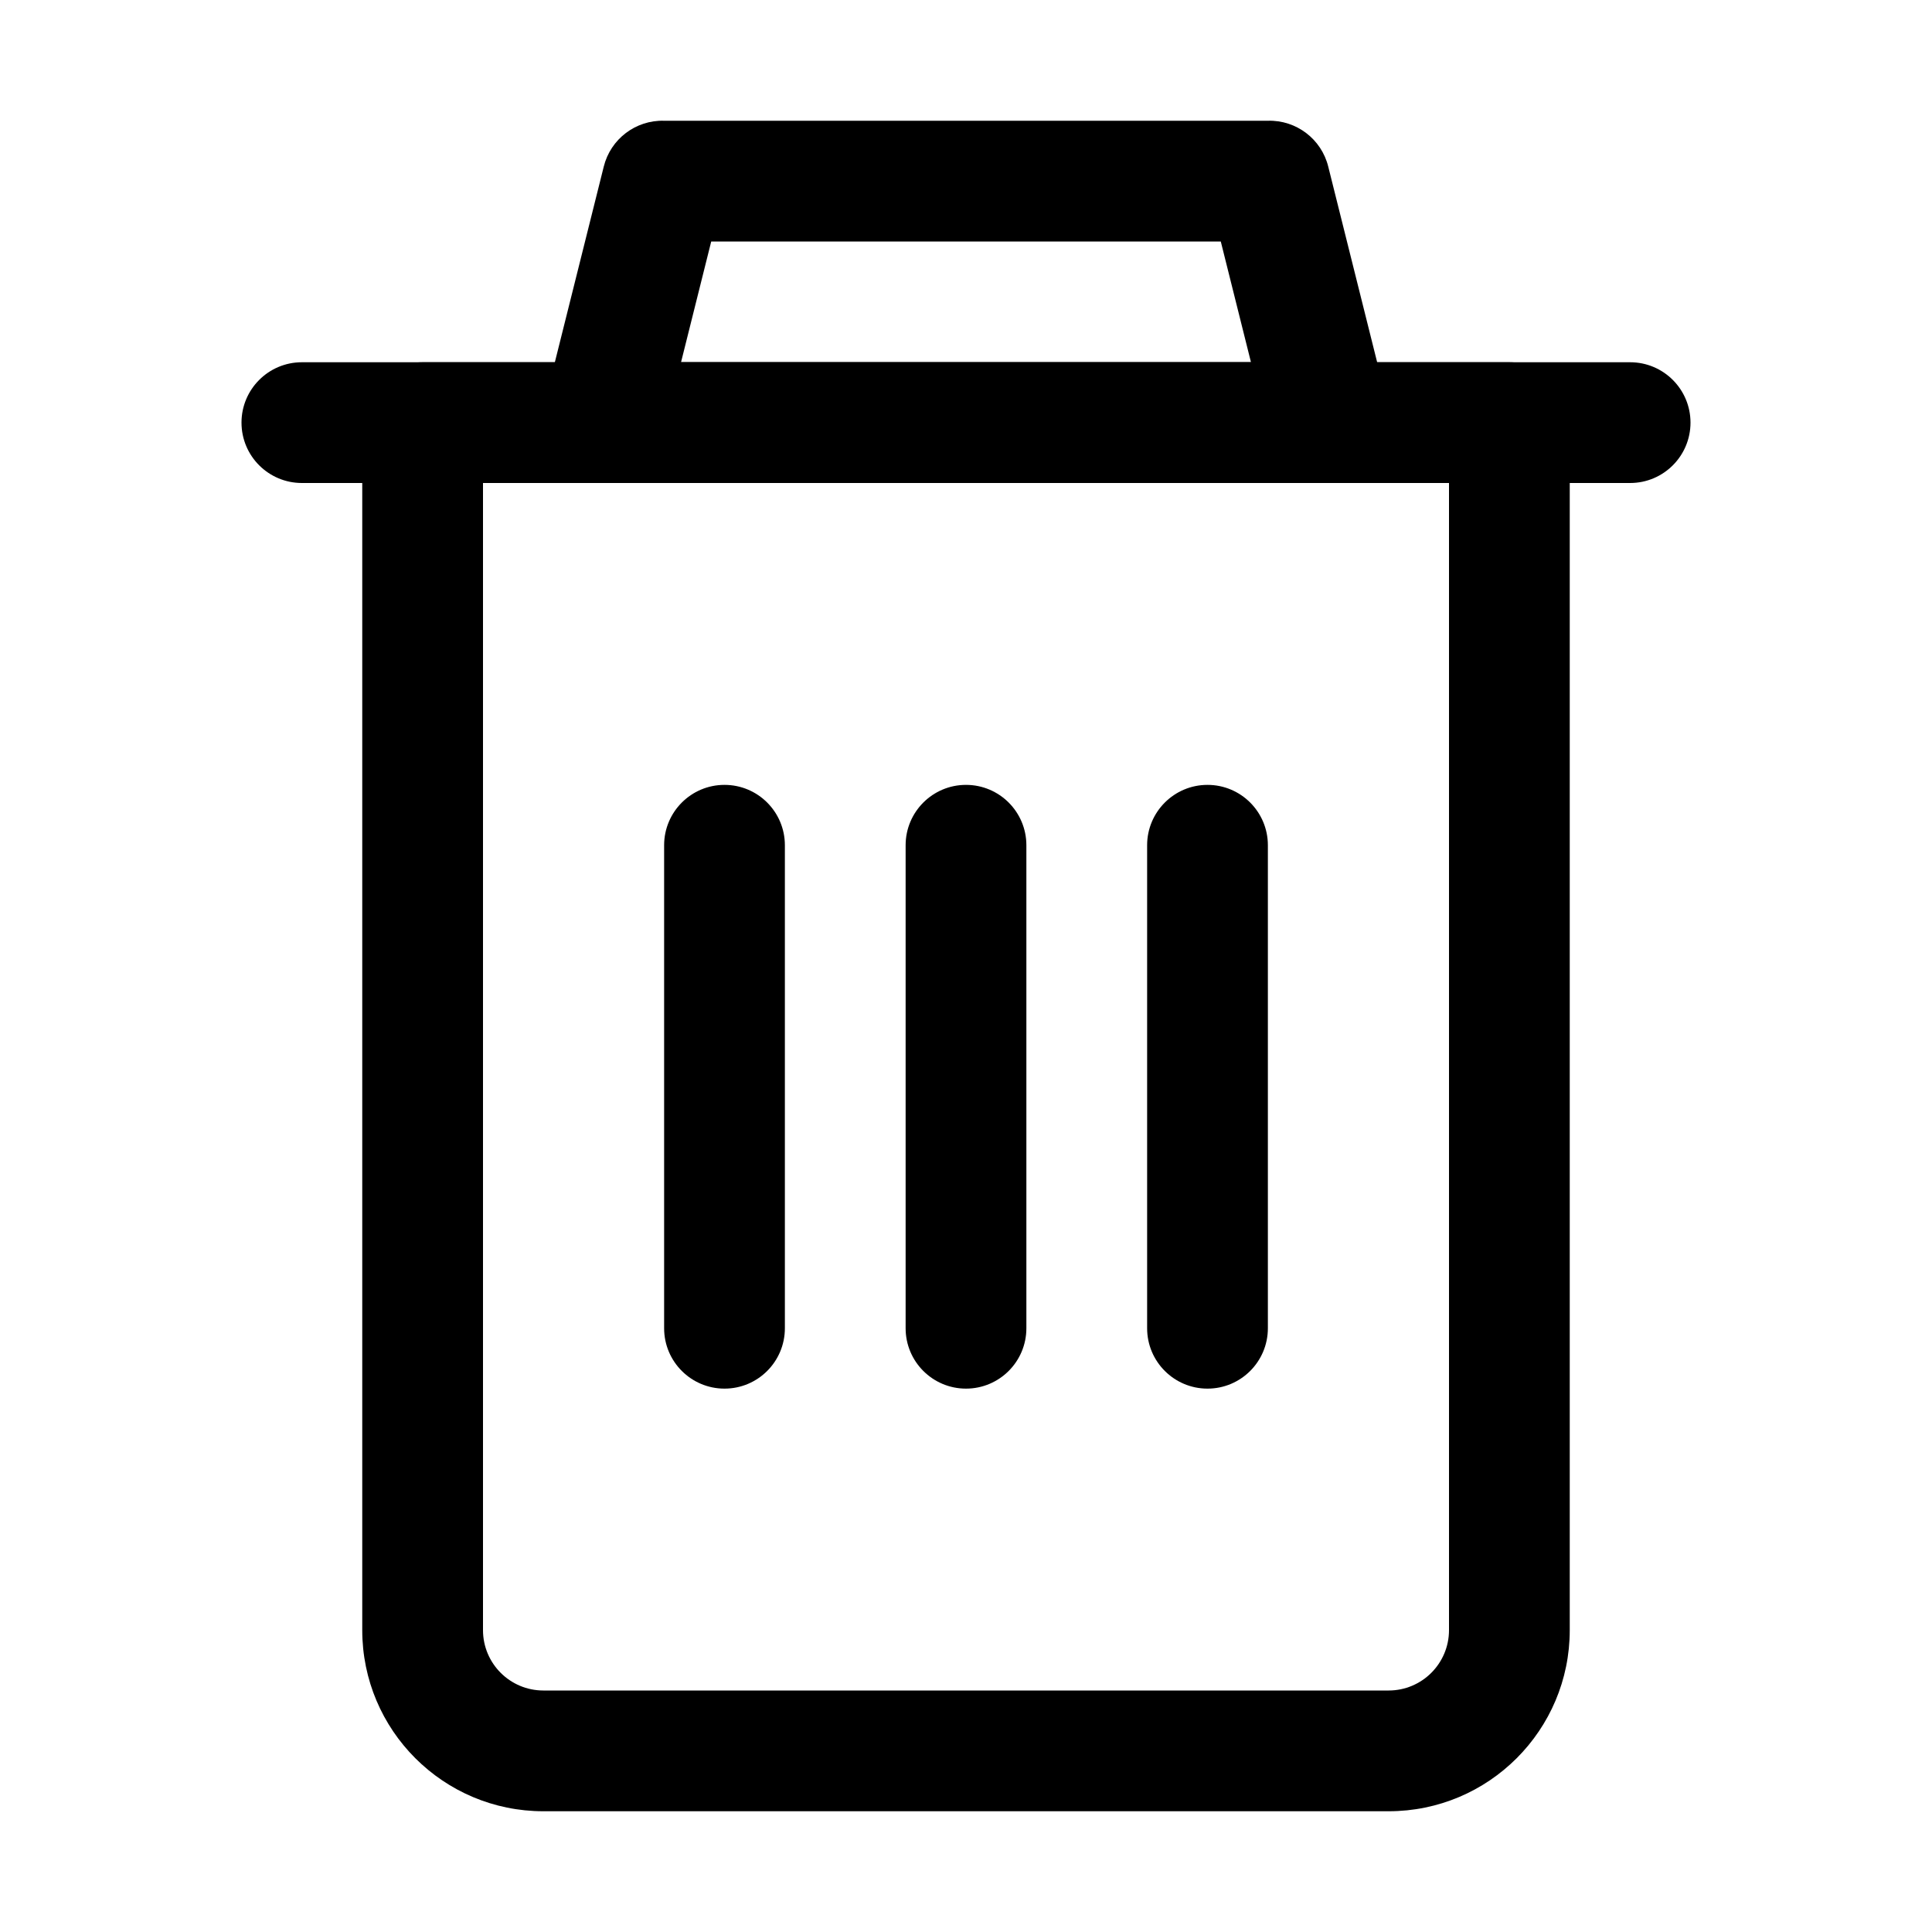
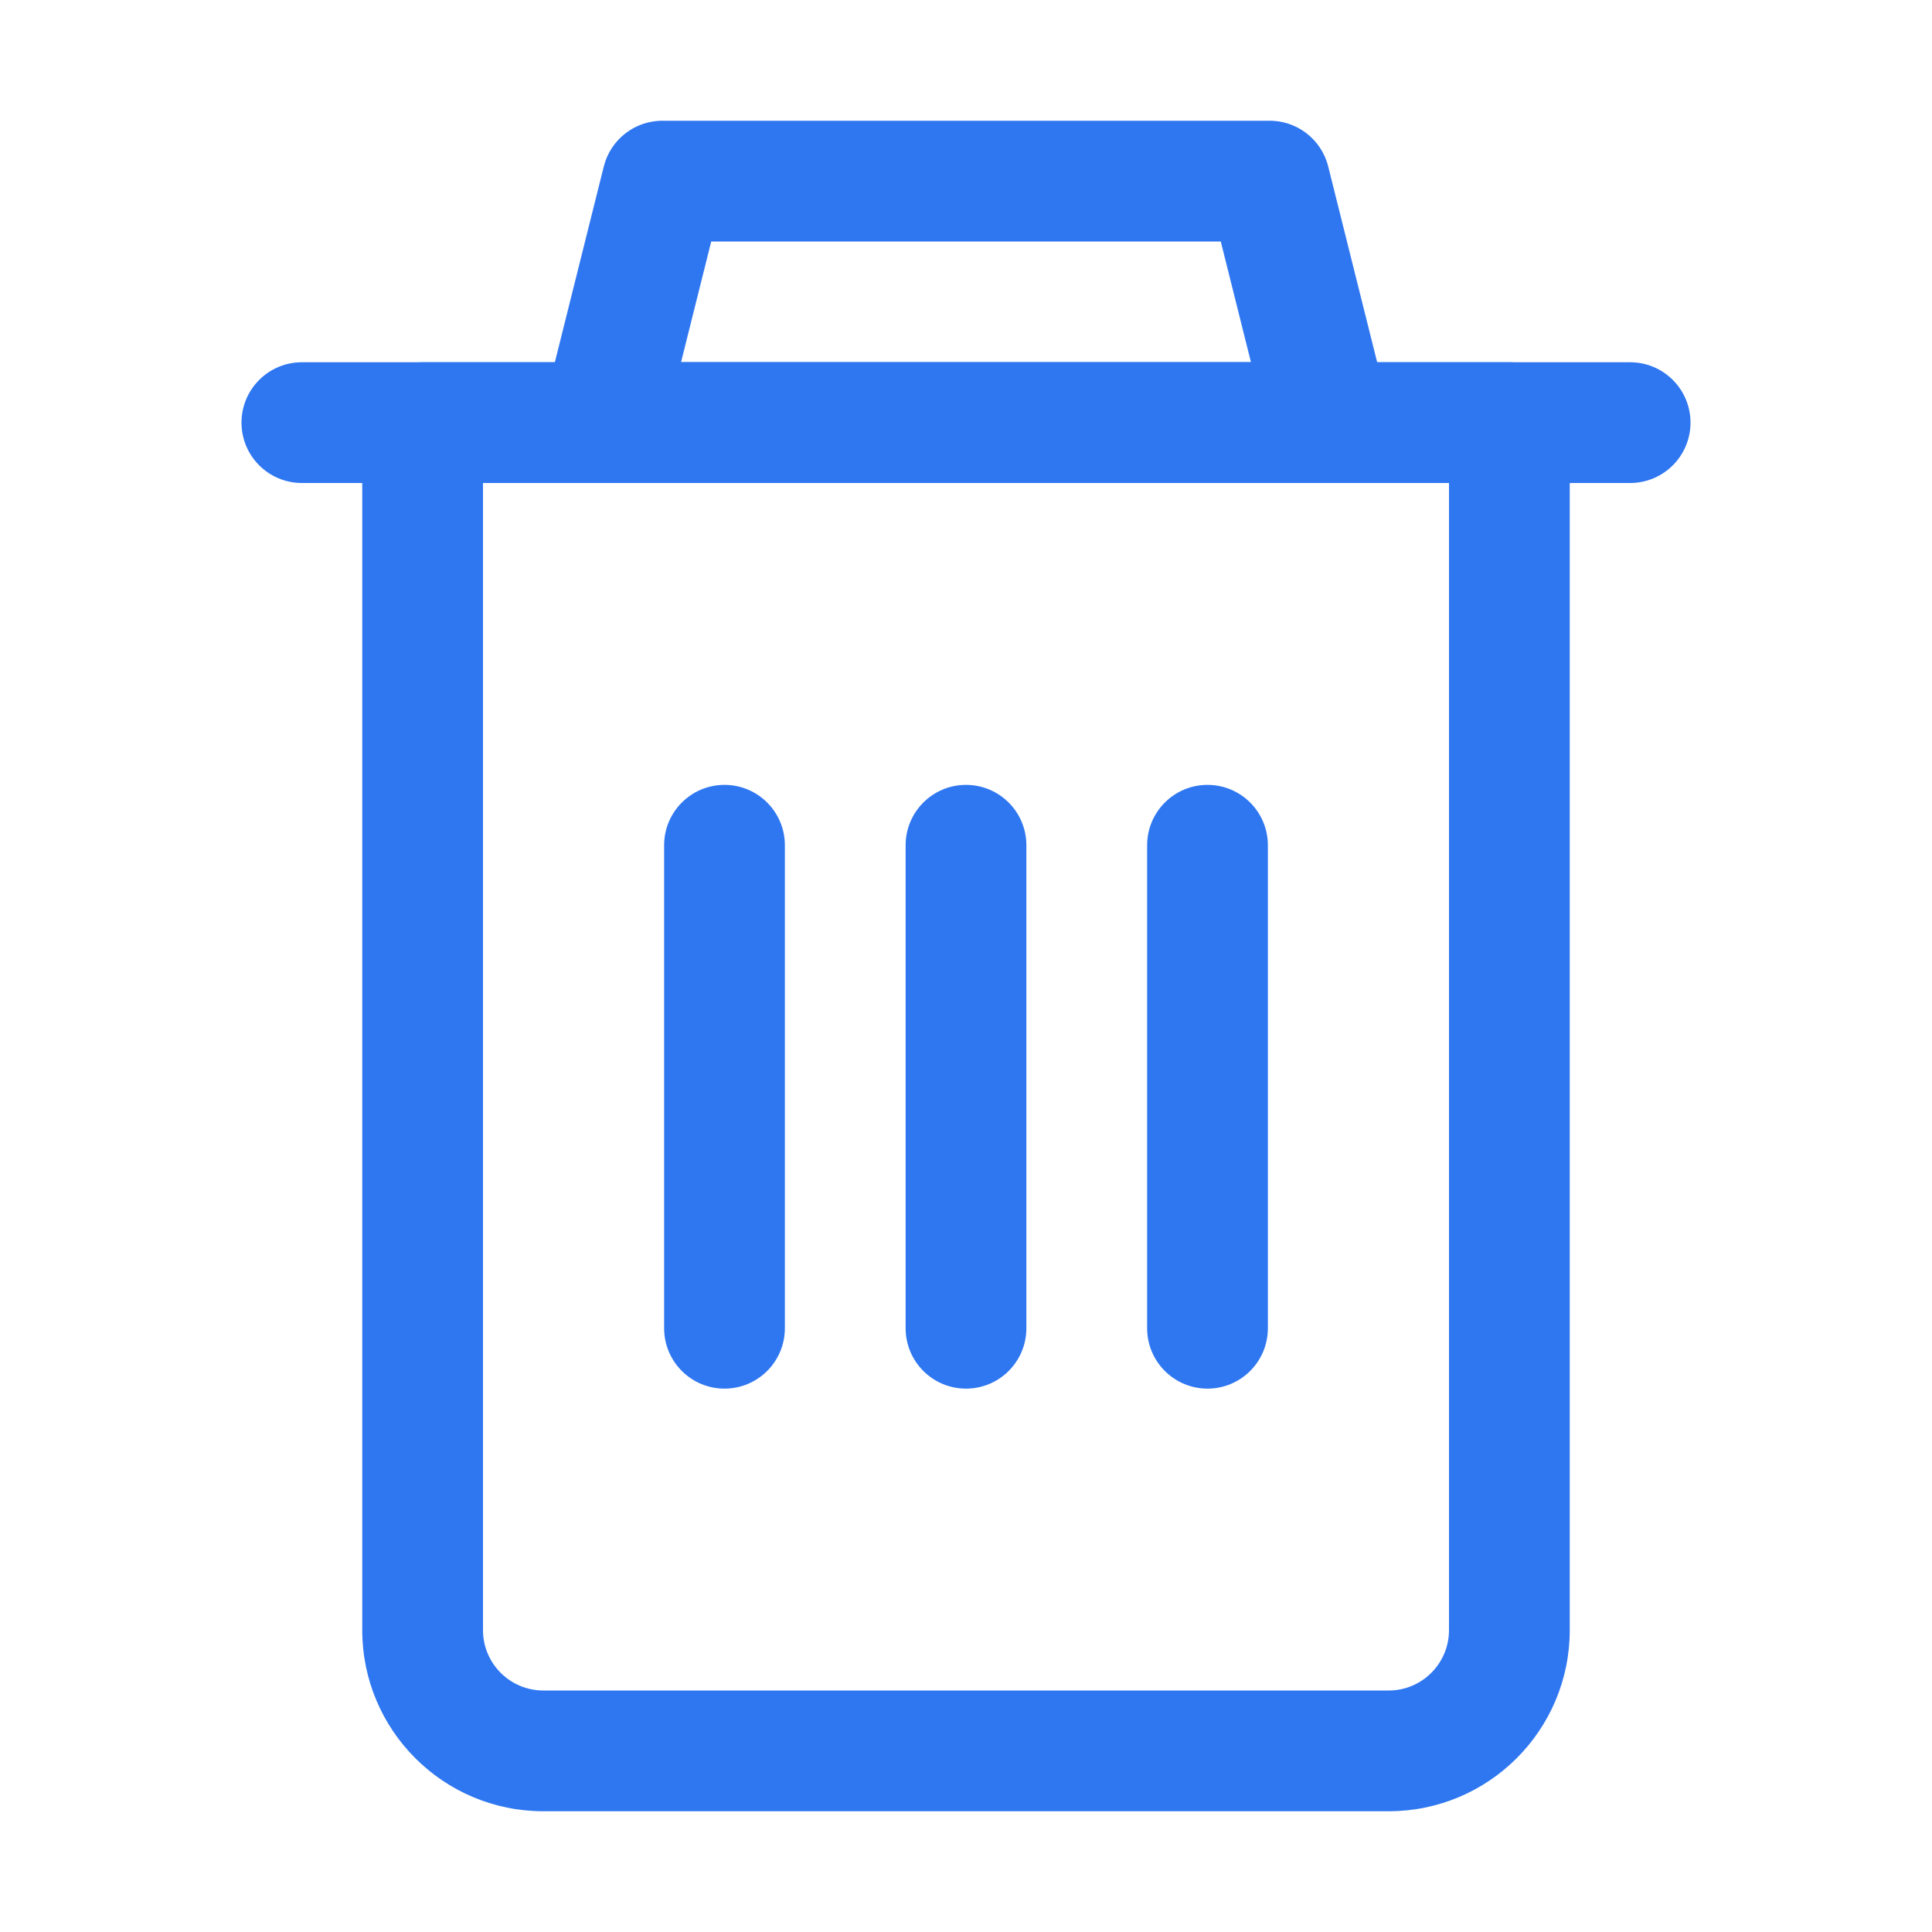
<svg xmlns="http://www.w3.org/2000/svg" class="icon" width="200px" height="200.00px" viewBox="0 0 1024 1024" version="1.1">
-   <path d="M256 256v608a32 32 0 0 0 32 32h448a32 32 0 0 0 32-32V256z m480 704H288a96 96 0 0 1-96-96V224a32 32 0 0 1 32-32h576a32 32 0 0 1 32 32v640a96 96 0 0 1-96 96z" />
-   <path d="M160 256a32 32 0 0 1 0-64h704a32 32 0 0 1 0 64zM352 448a32 32 0 0 1 64 0v256a32 32 0 0 1-64 0zM480 448a32 32 0 0 1 64 0v256a32 32 0 0 1-64 0zM608 448a32 32 0 0 1 64 0v256a32 32 0 0 1-64 0z" />
-   <path d="M647.04 128h-270.08l-16 64h302.08zM704 256H320a32 32 0 0 1-32-39.68l32-128A32 32 0 0 1 352 64h320a32 32 0 0 1 32 24.32l32 128A32 32 0 0 1 704 256z" />
+   <path d="M256 256v608a32 32 0 0 0 32 32h448a32 32 0 0 0 32-32V256z m480 704H288a96 96 0 0 1-96-96V224a32 32 0 0 1 32-32h576a32 32 0 0 1 32 32v640a96 96 0 0 1-96 96z" fill="#2F77F1" />
+   <path d="M160 256a32 32 0 0 1 0-64h704a32 32 0 0 1 0 64zM352 448a32 32 0 0 1 64 0v256a32 32 0 0 1-64 0zM480 448a32 32 0 0 1 64 0v256a32 32 0 0 1-64 0zM608 448a32 32 0 0 1 64 0v256a32 32 0 0 1-64 0z" fill="#2F77F1" />
+   <path d="M647.04 128h-270.08l-16 64h302.08zM704 256H320a32 32 0 0 1-32-39.68l32-128A32 32 0 0 1 352 64h320a32 32 0 0 1 32 24.32l32 128A32 32 0 0 1 704 256z" fill="#2F77F1" />
</svg>
